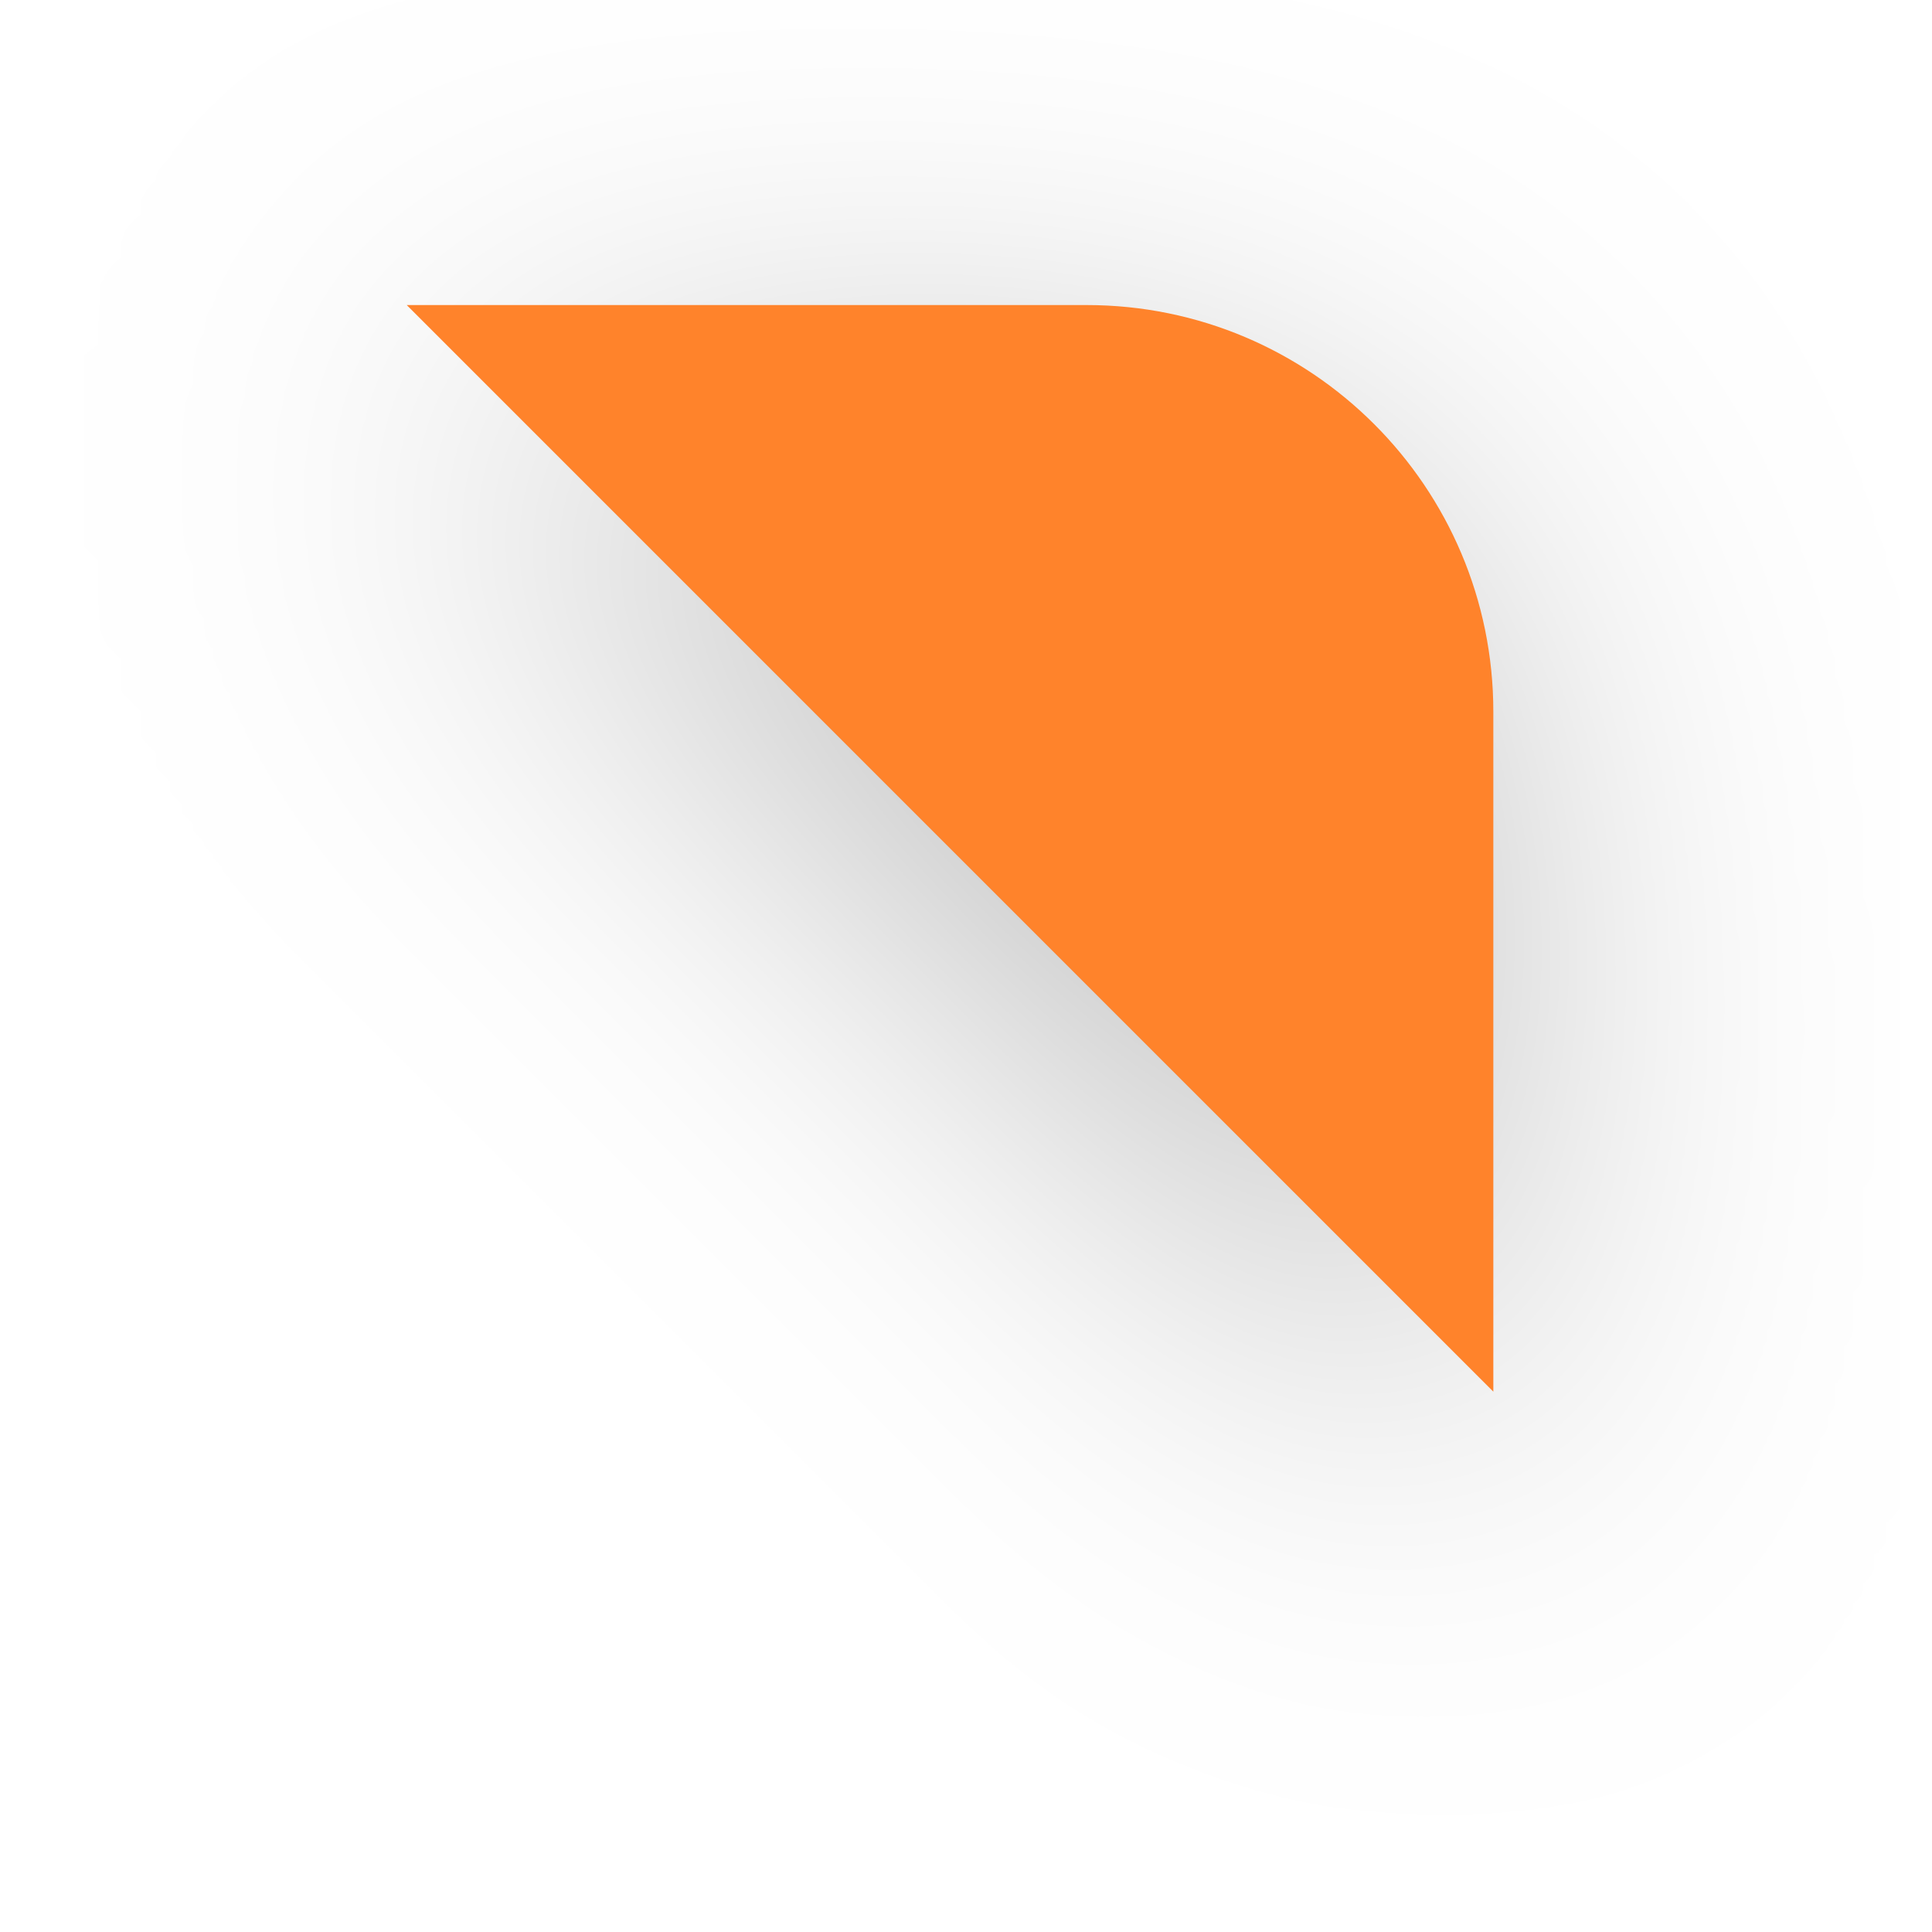
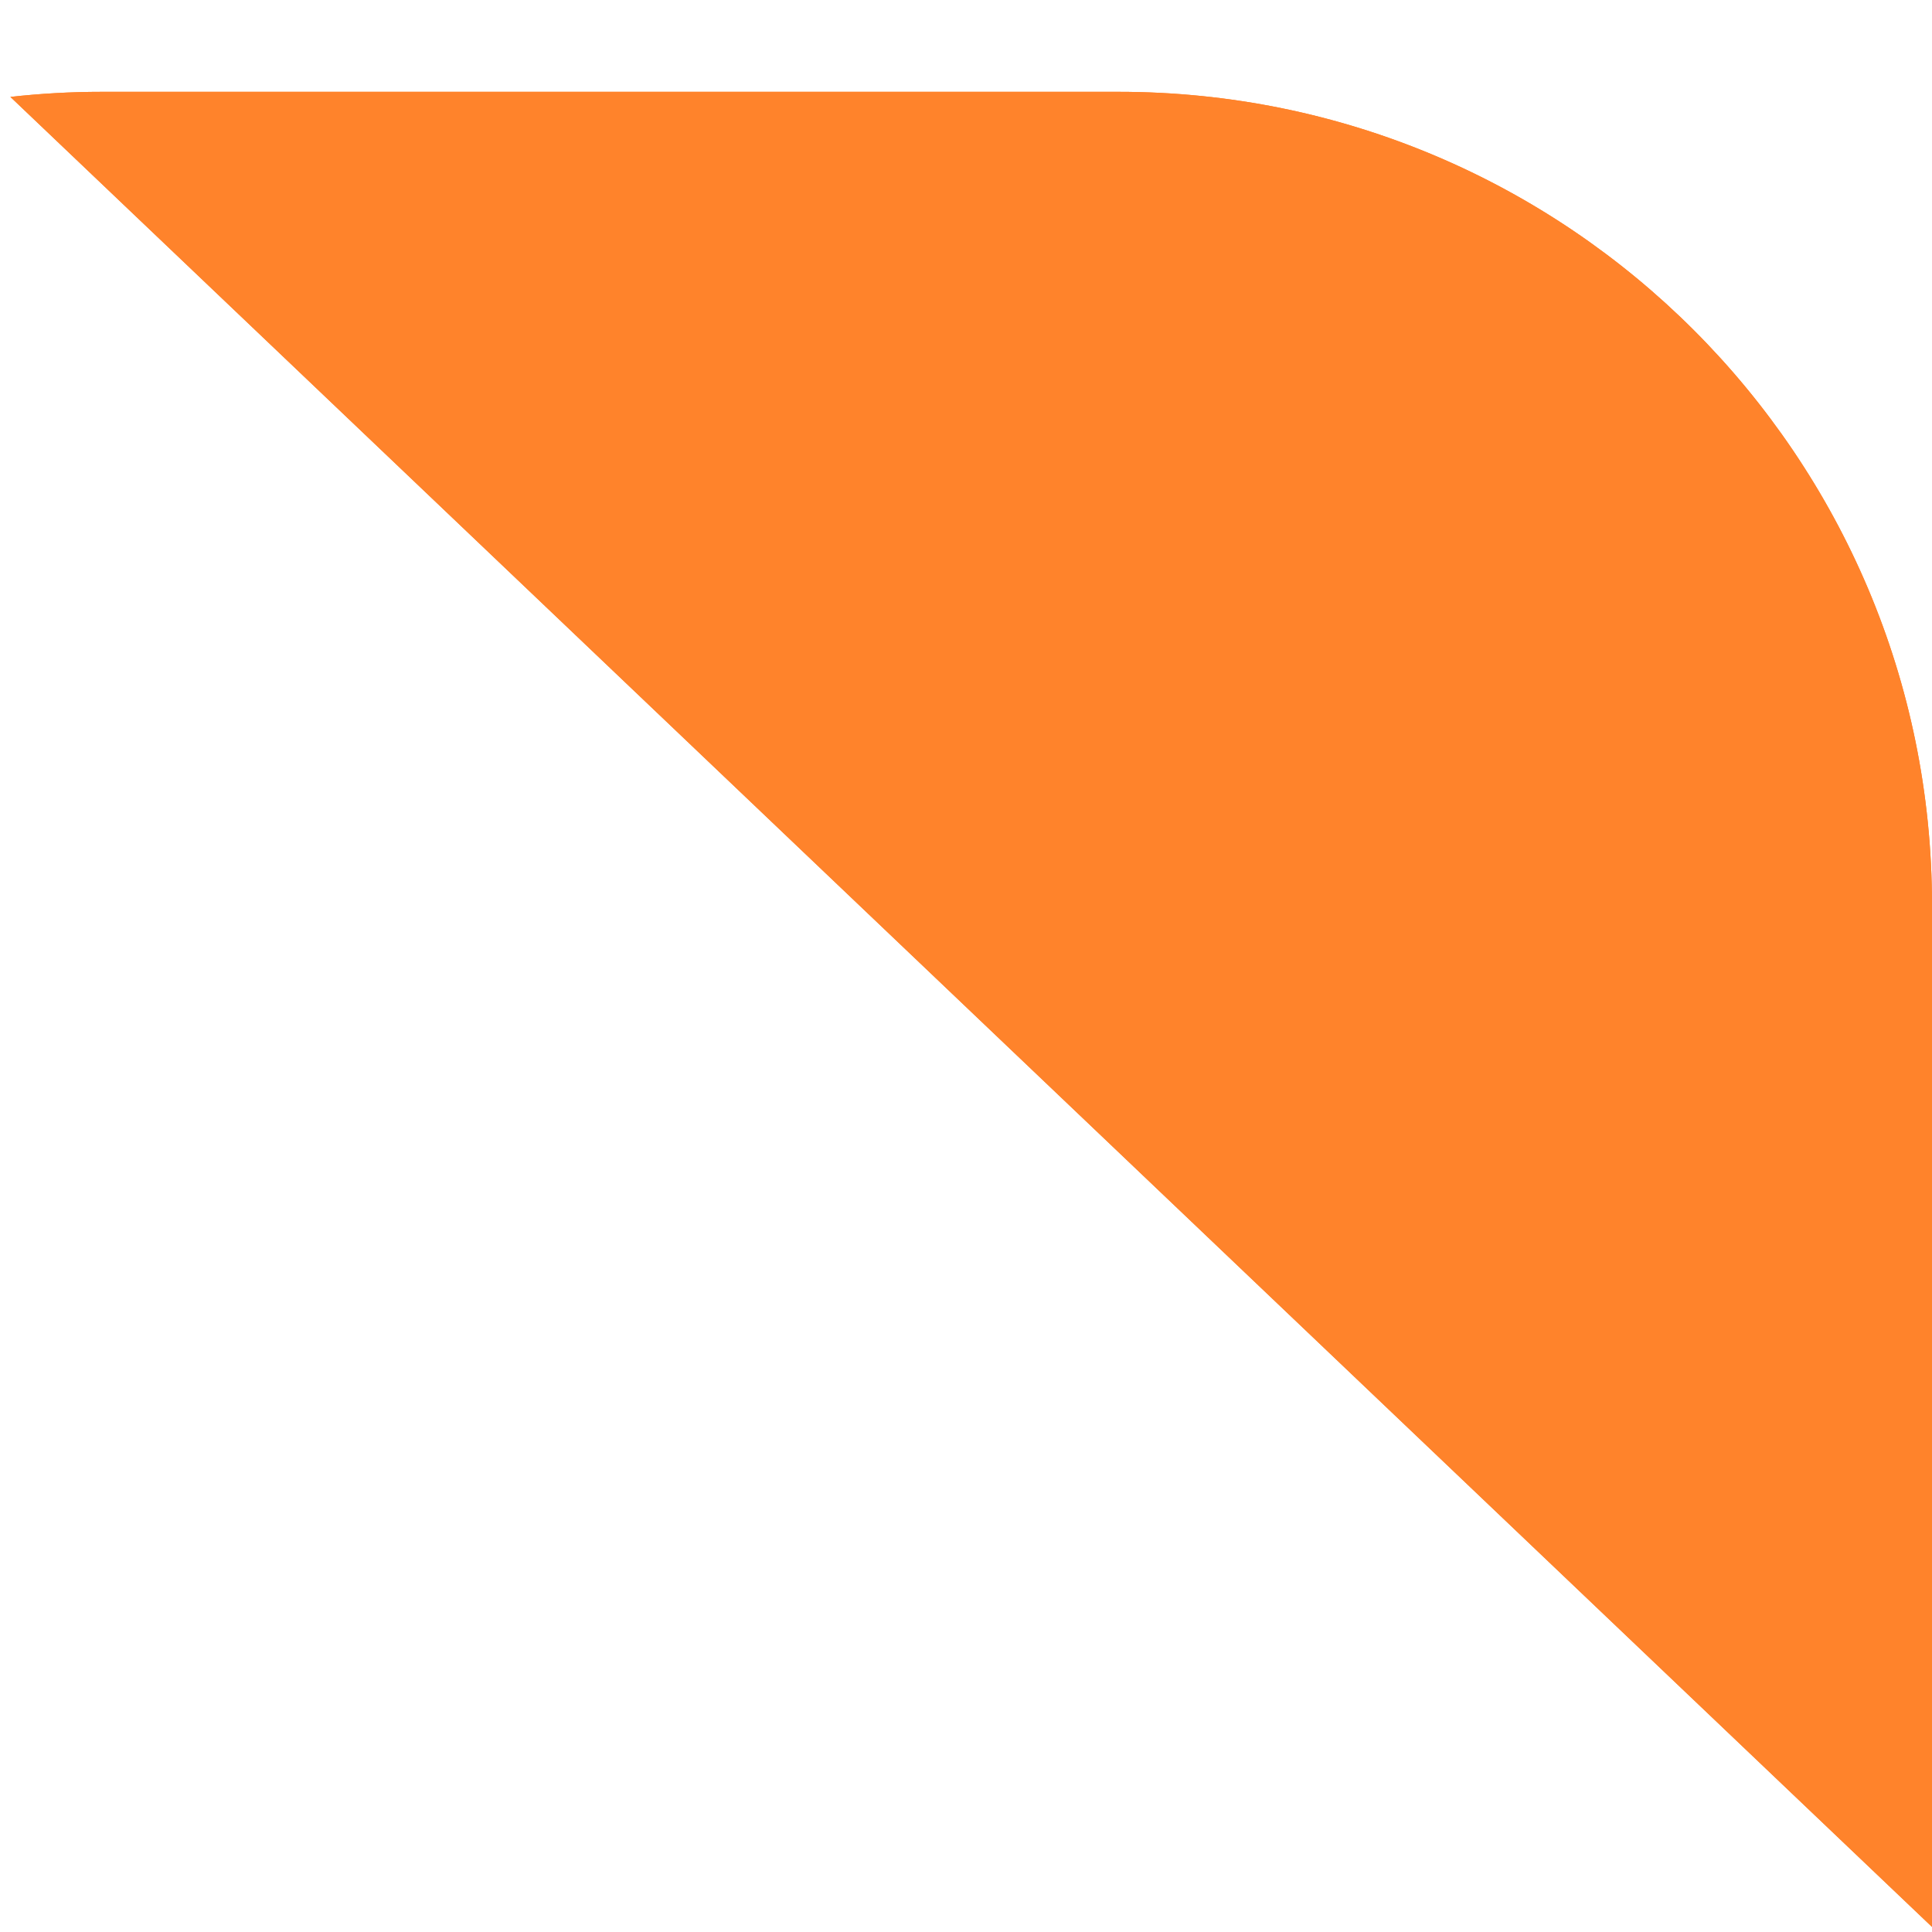
- <svg xmlns="http://www.w3.org/2000/svg" width="38" height="38" viewBox="0 0 38 38" fill="none">
-   <g filter="url(#filter0_d_8_1026)">
-     <path fill-rule="evenodd" clip-rule="evenodd" d="M29.372 27.372V14C29.372 9.582 25.791 6 21.372 6H8L29.372 27.372Z" fill="#FF832B" />
-   </g>
-   <defs>
-     <filter id="filter0_d_8_1026" x="0" y="0" width="37.373" height="37.373" filterUnits="userSpaceOnUse" color-interpolation-filters="sRGB">
-       <feFlood flood-opacity="0" result="BackgroundImageFix" />
-       <feColorMatrix in="SourceAlpha" type="matrix" values="0 0 0 0 0 0 0 0 0 0 0 0 0 0 0 0 0 0 127 0" result="hardAlpha" />
-       <feOffset dy="2" />
-       <feGaussianBlur stdDeviation="4" />
-       <feColorMatrix type="matrix" values="0 0 0 0 0 0 0 0 0 0 0 0 0 0 0 0 0 0 0.25 0" />
-       <feBlend mode="normal" in2="BackgroundImageFix" result="effect1_dropShadow_8_1026" />
-       <feBlend mode="normal" in="SourceGraphic" in2="effect1_dropShadow_8_1026" result="shape" />
-     </filter>
-   </defs>
+ <svg xmlns="http://www.w3.org/2000/svg" width="19" height="19" viewBox="0 0 19 19" fill="none">
+   <path d="M19 18.95C19 18.934 19 18.919 19 18.903V8.903C19 4.484 15.418 0.903 11 0.903H1C0.697 0.903 0.397 0.92 0.102 0.953L19 18.95Z" fill="#FF832B" />
+   <path d="M19 18.95C19 18.934 19 18.919 19 18.903V8.903C19 4.484 15.418 0.903 11 0.903H1C0.697 0.903 0.397 0.92 0.102 0.953L19 18.95Z" fill="#FF832B" />
</svg>
